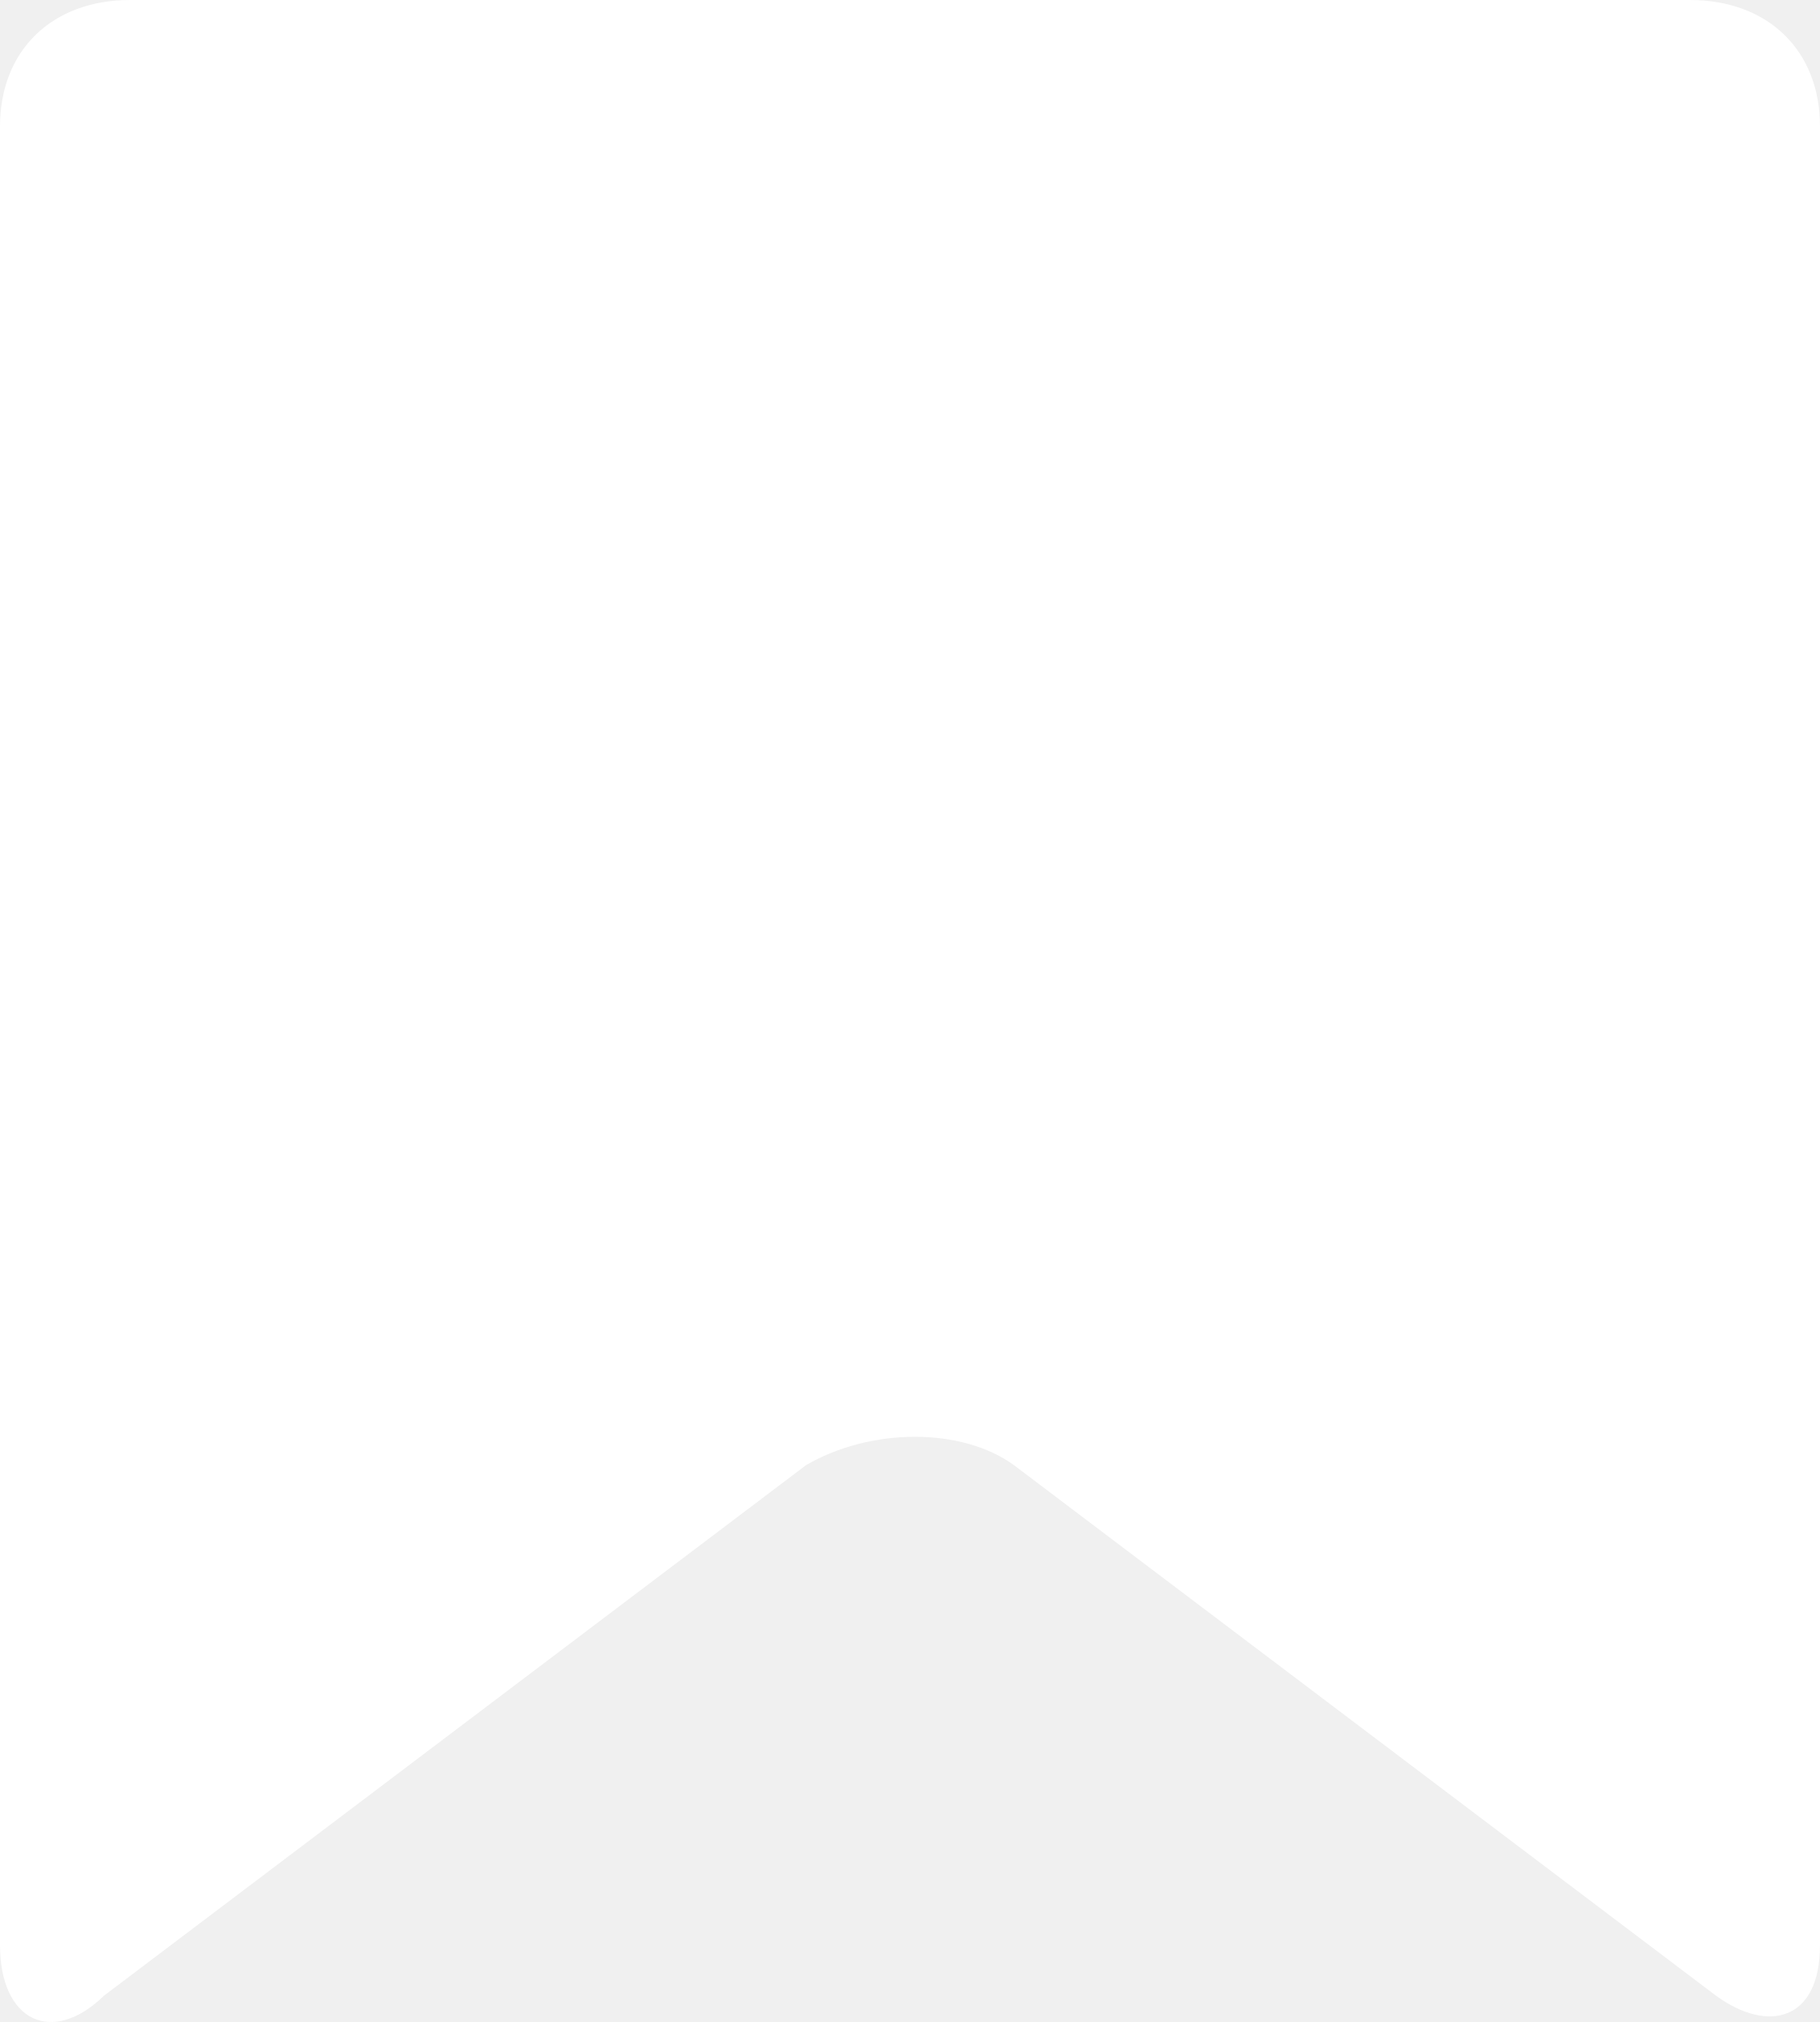
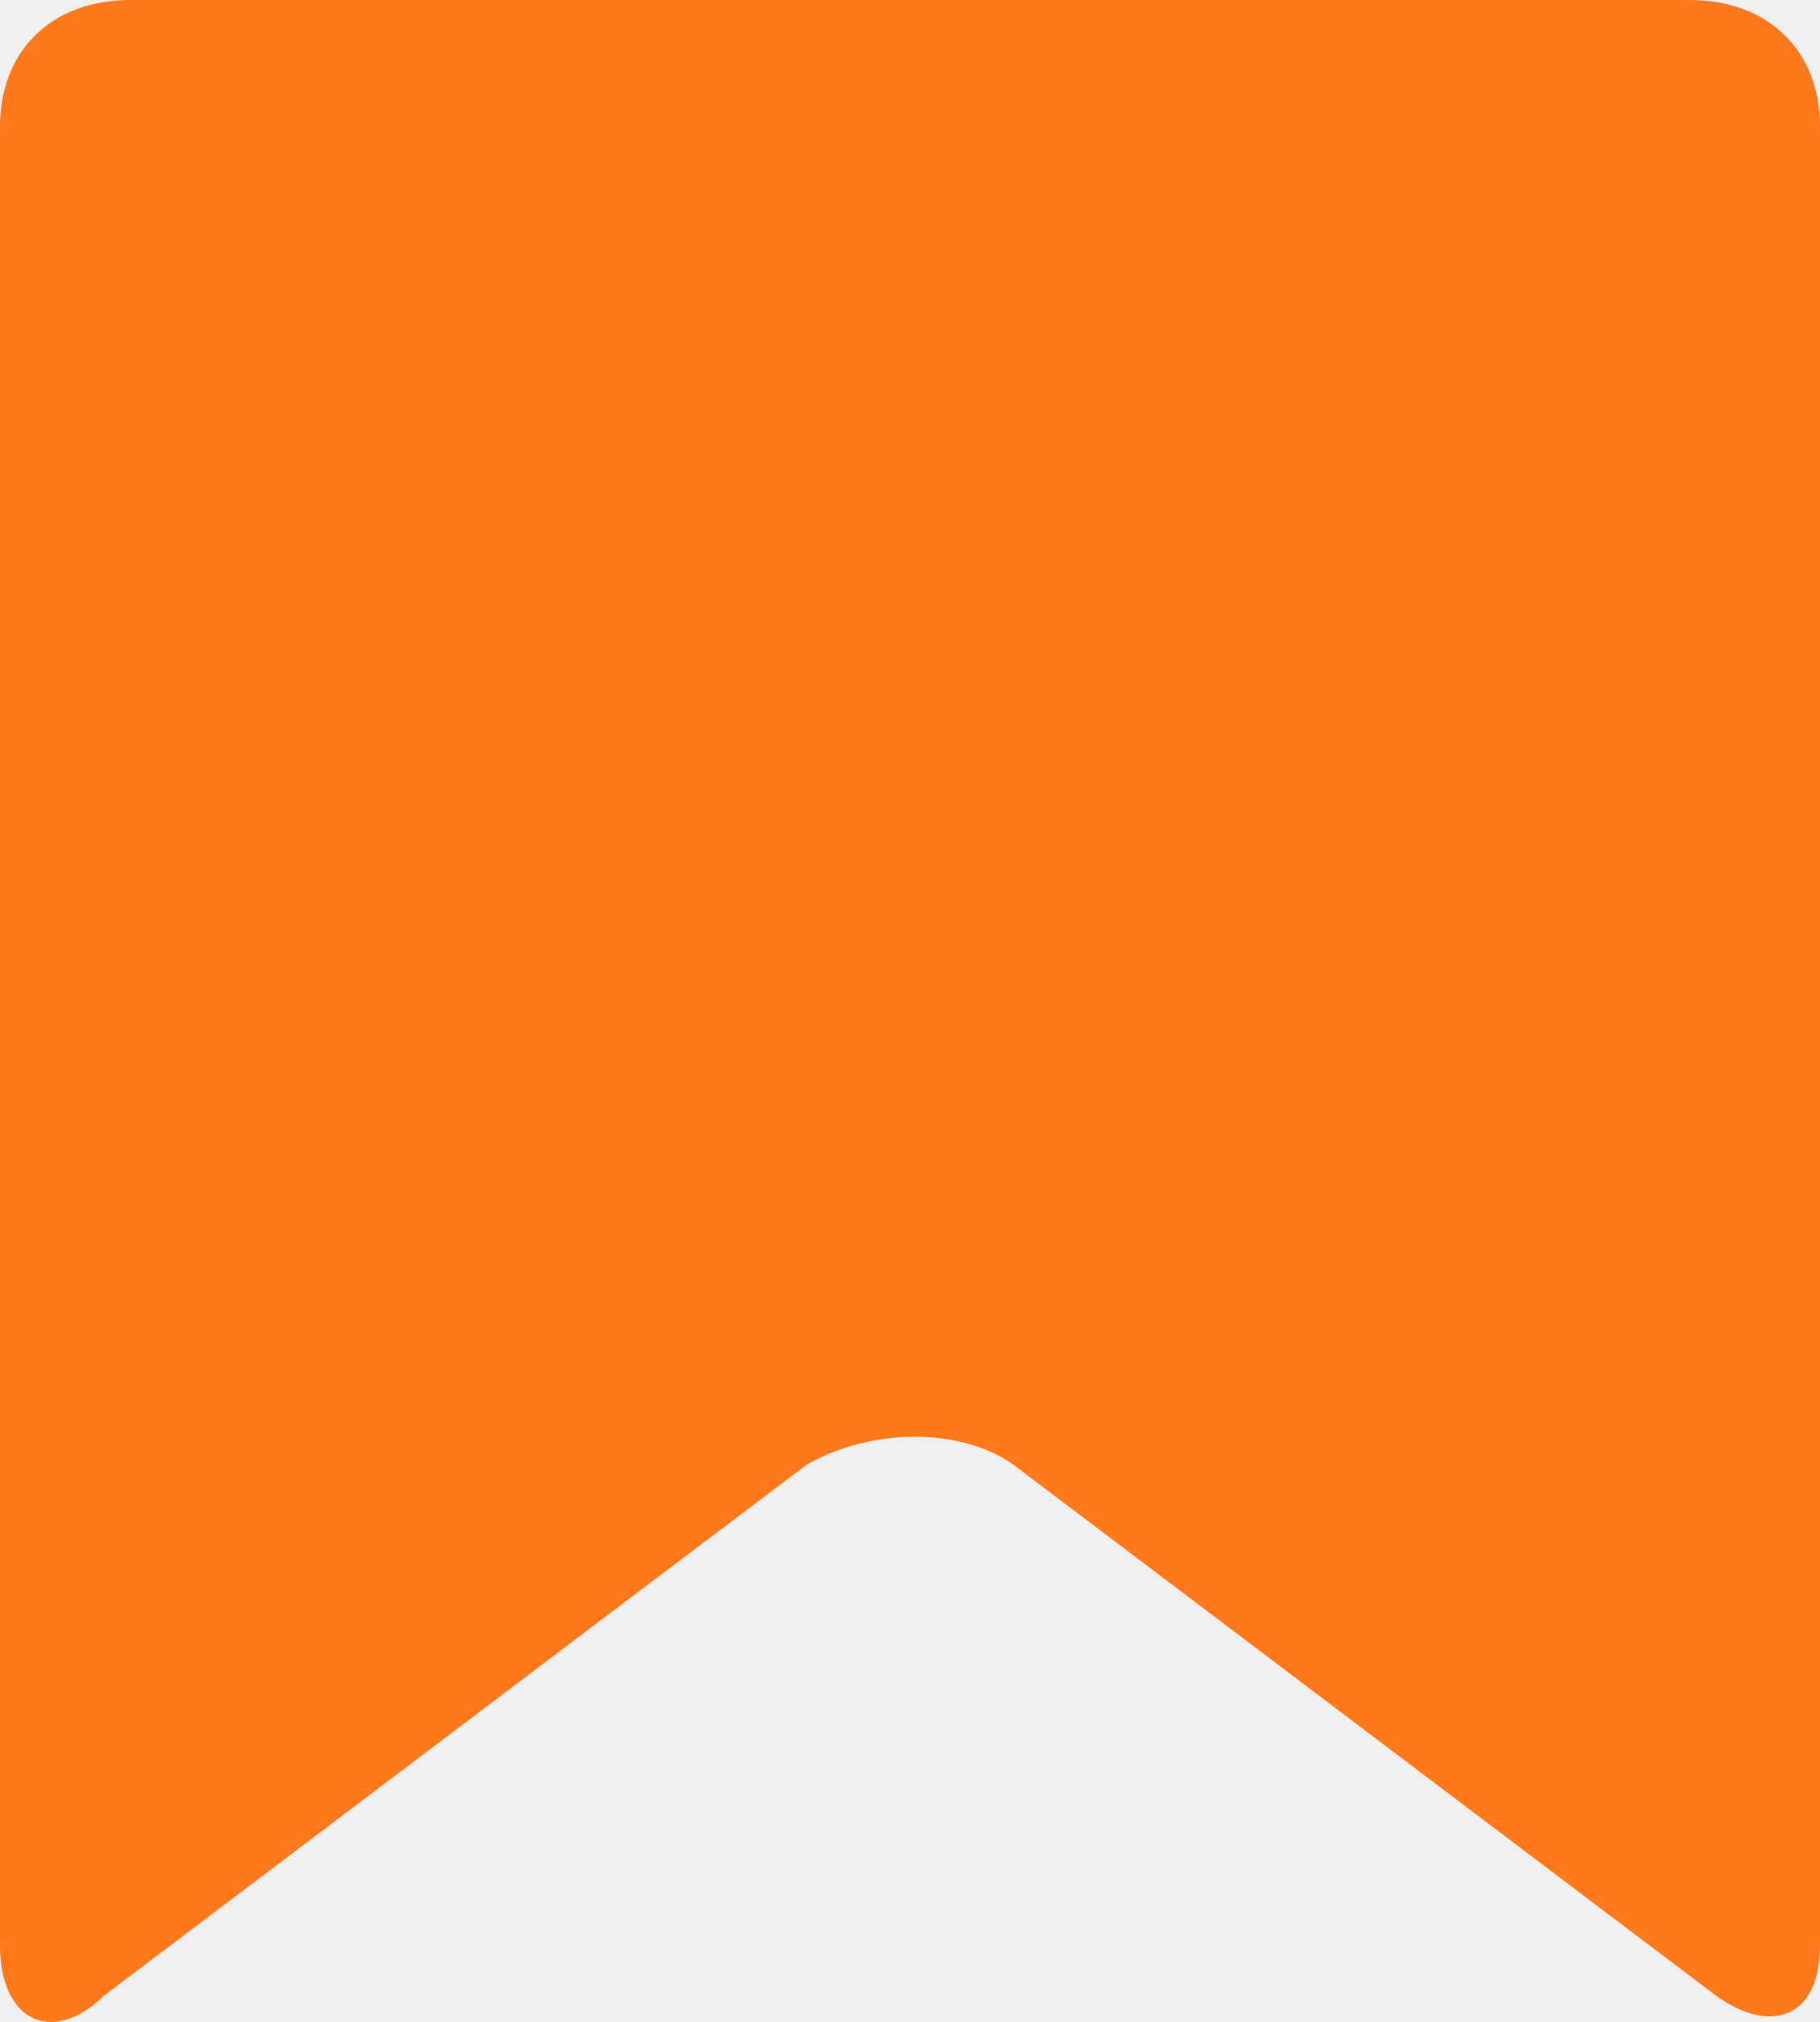
<svg xmlns="http://www.w3.org/2000/svg" width="9" height="10" viewBox="0 0 9 10" fill="none">
-   <path d="M0 0.625C0 0.25 0.257 0 0.643 0H8.357C8.743 0 9 0.25 9 0.625V9.62C9 9.995 8.743 10.057 8.486 9.87L5.014 7.246C4.757 7.059 4.307 7.059 3.986 7.246L0.514 9.87C0.257 10.12 0 9.995 0 9.62V0.625Z" fill="white" />
+   <path d="M0 0.625C0 0.25 0.257 0 0.643 0H8.357C8.743 0 9 0.25 9 0.625V9.62C9 9.995 8.743 10.057 8.486 9.87L5.014 7.246C4.757 7.059 4.307 7.059 3.986 7.246L0.514 9.87C0.257 10.12 0 9.995 0 9.62V0.625Z" fill="#FF781C" />
</svg>
